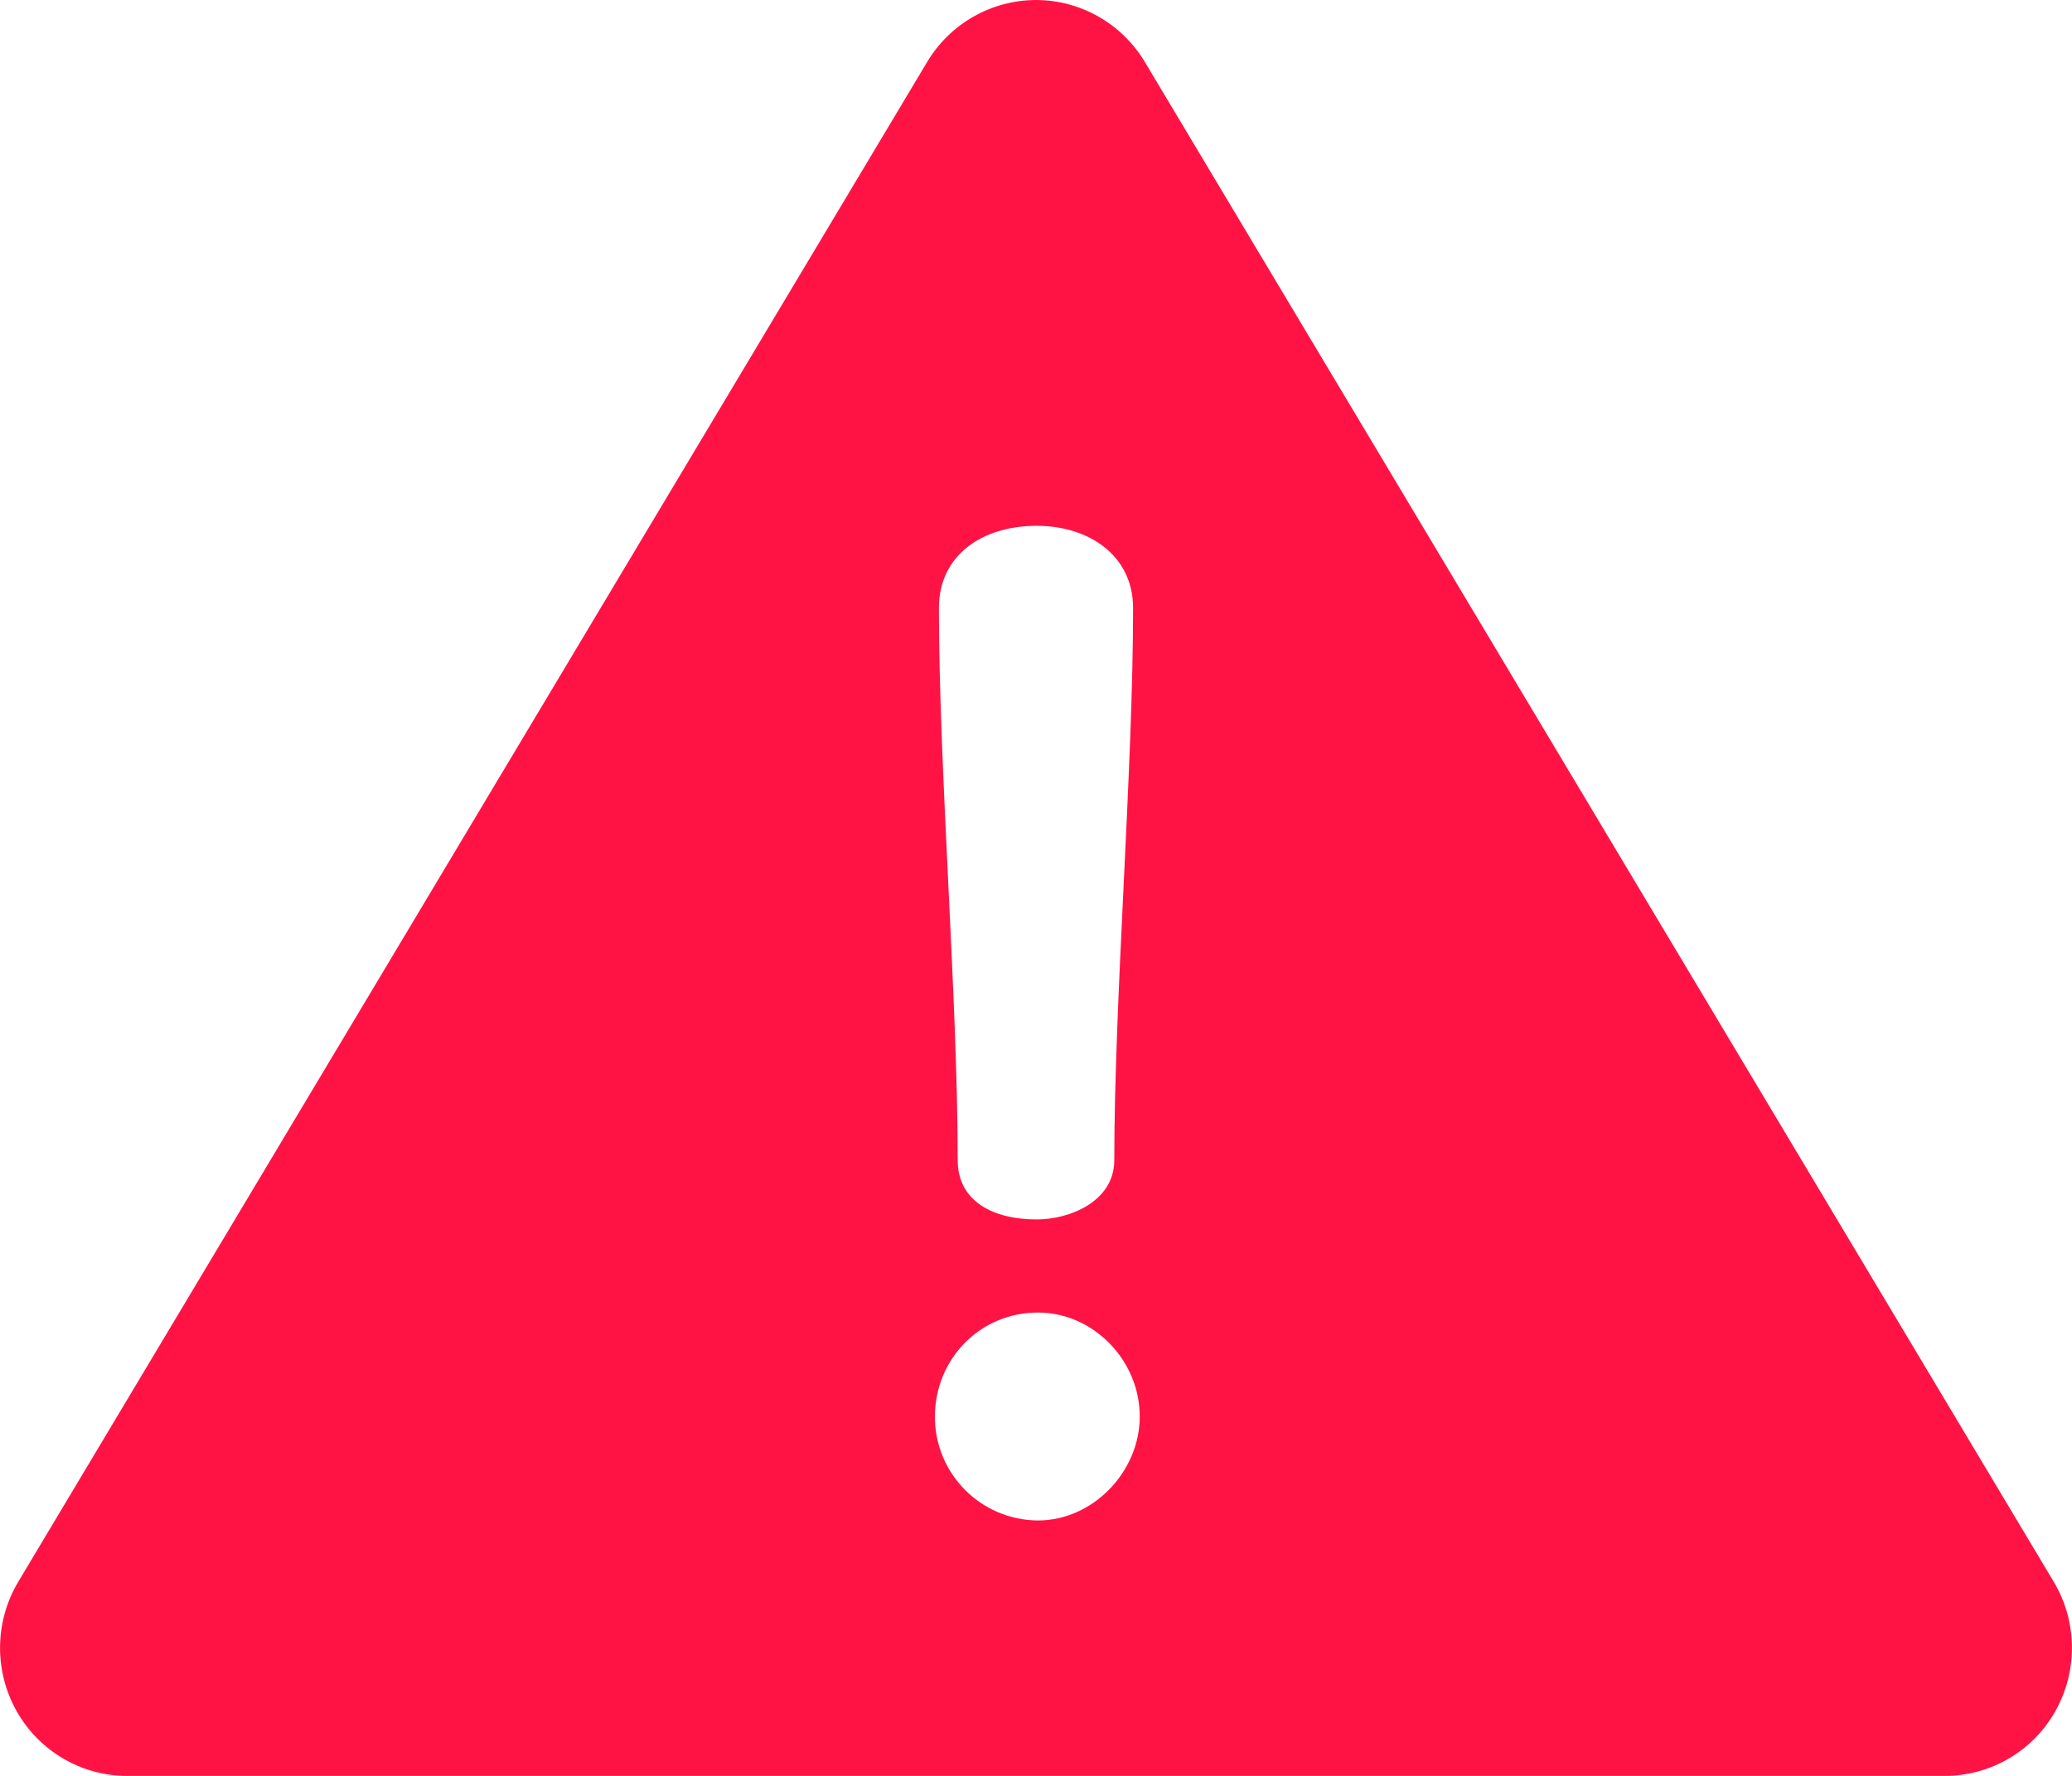
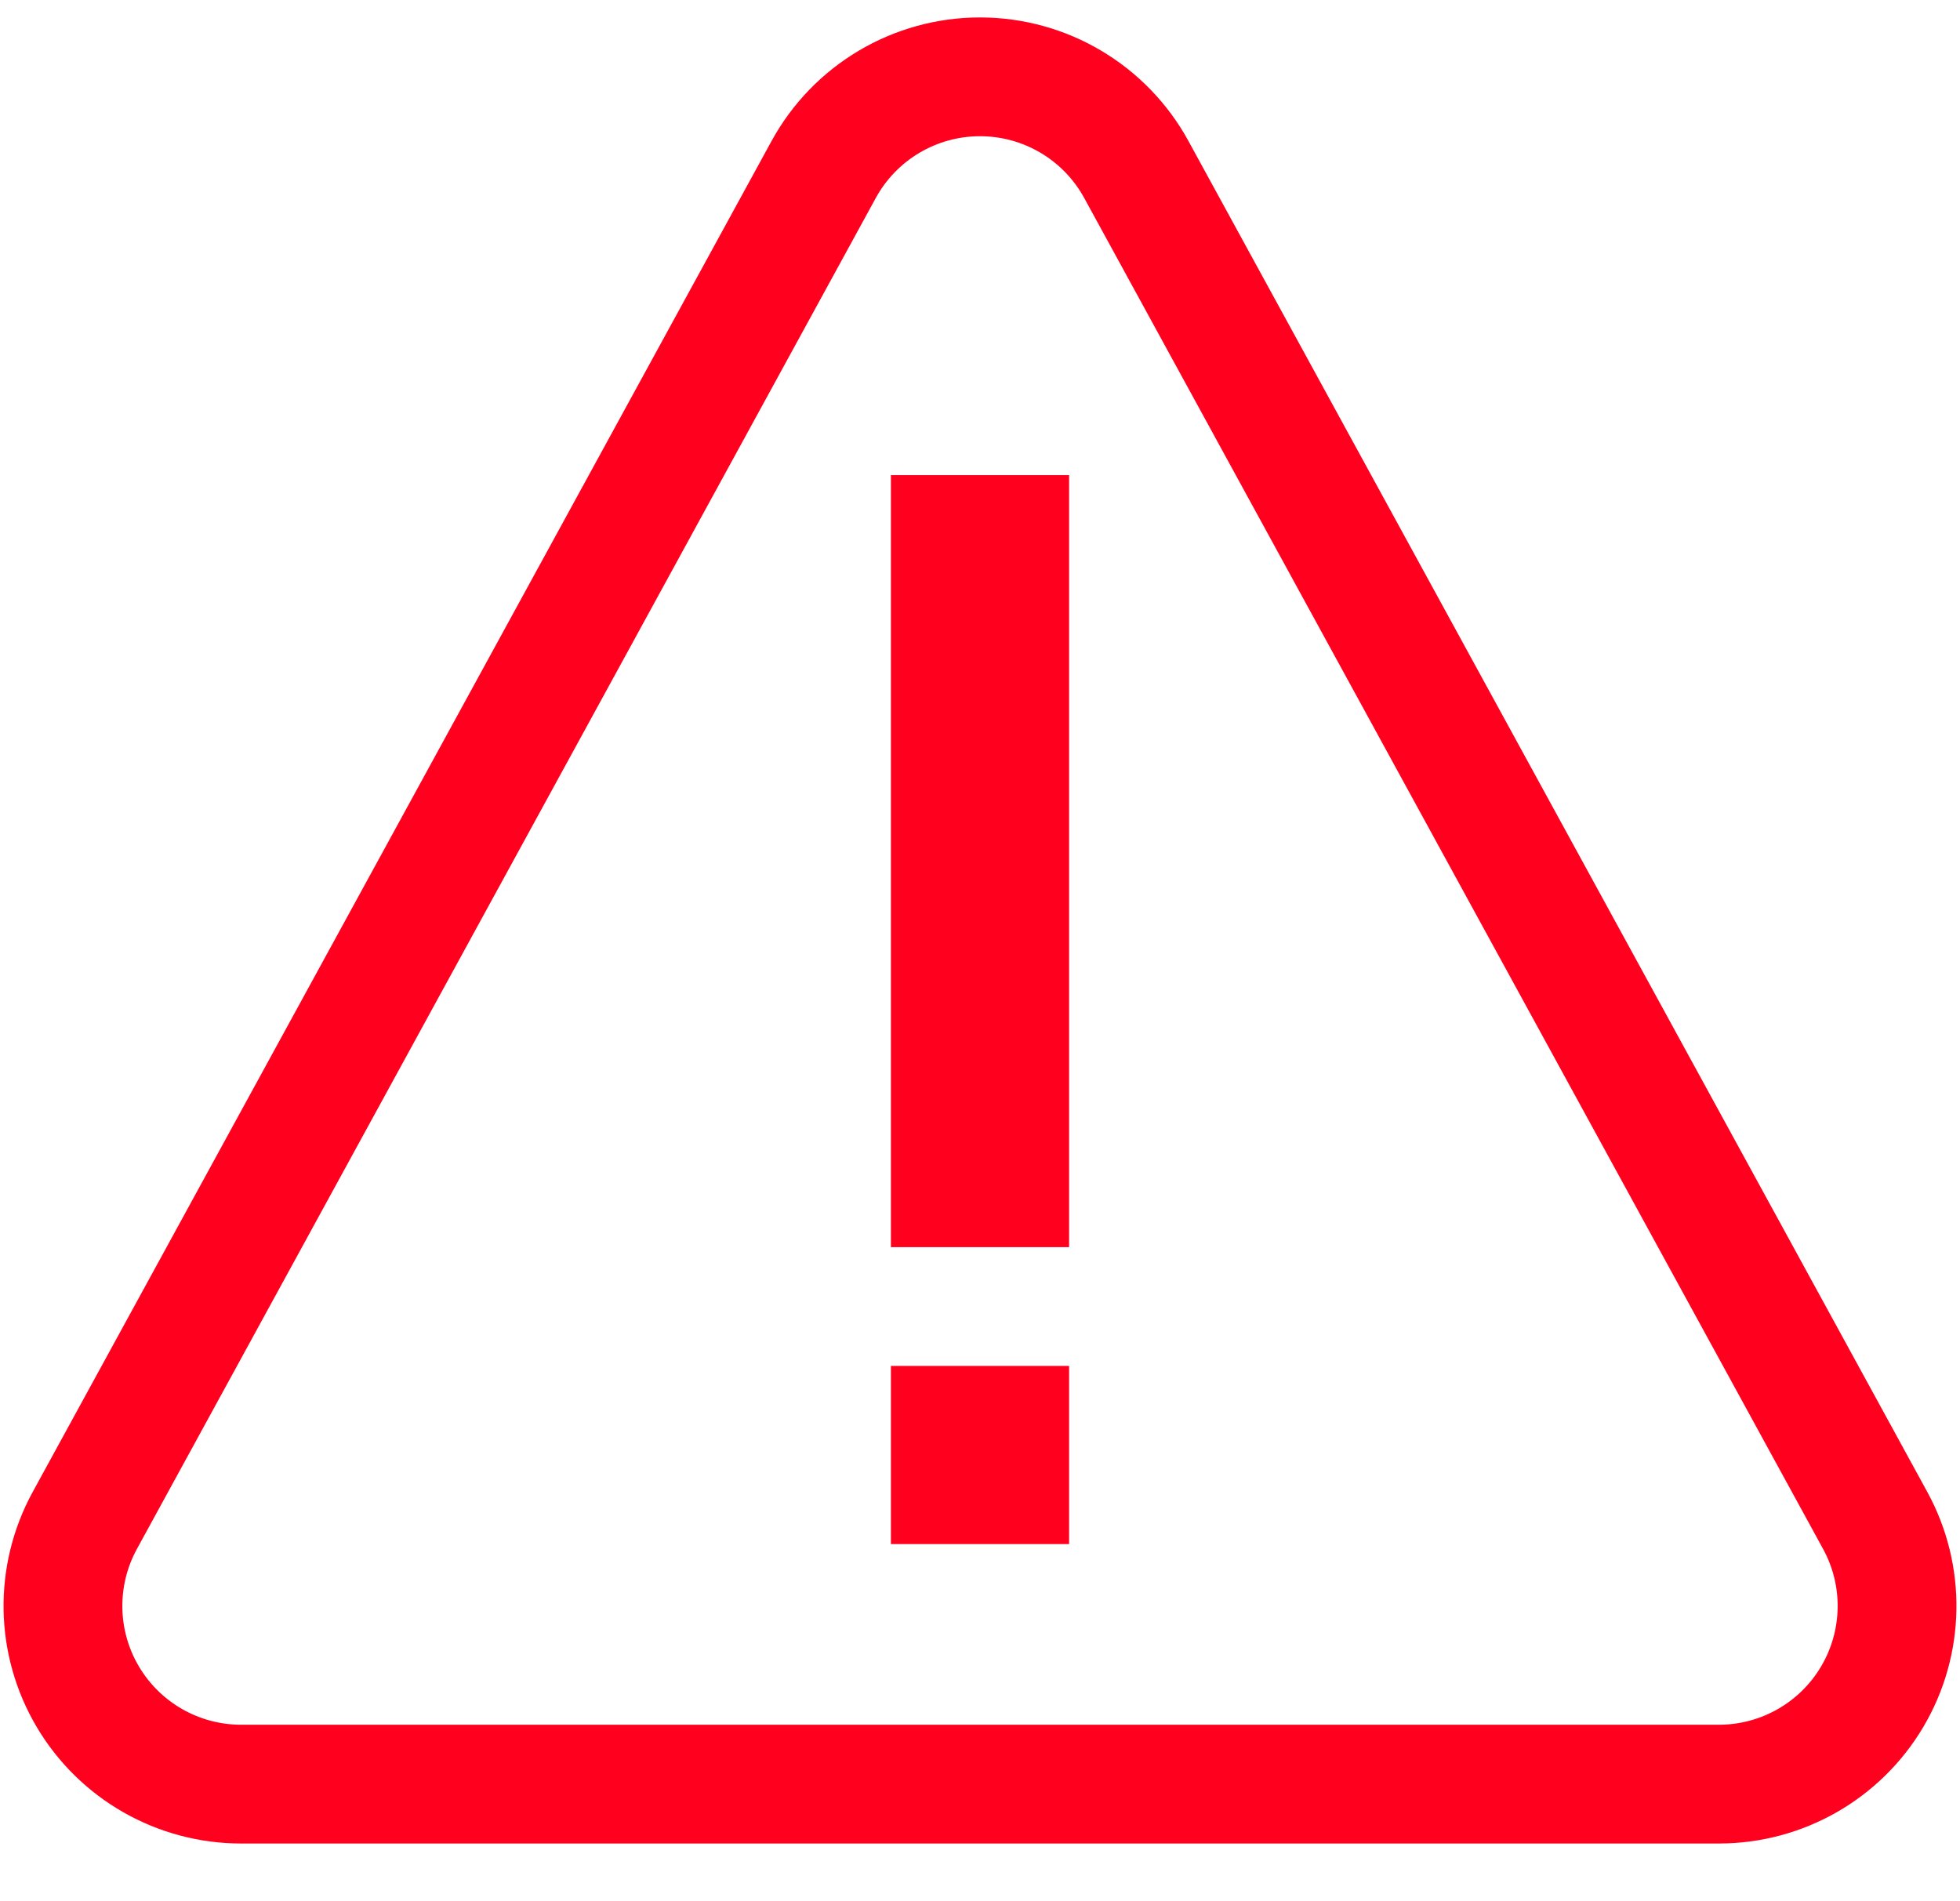
- <svg xmlns="http://www.w3.org/2000/svg" width="14" height="12">
-   <path fill="#FF1345" fill-rule="evenodd" d="M13.877 10.689L7.735.418A.859.859 0 0 0 7 0a.859.859 0 0 0-.735.418L.123 10.689a.872.872 0 0 0-.012.871c.152.272.438.44.747.44h12.284a.857.857 0 0 0 .747-.44.872.872 0 0 0-.012-.871zM7.005 3.553c.352 0 .651.2.651.556 0 1.085-.127 2.645-.127 3.73 0 .283-.307.401-.524.401-.29 0-.534-.119-.534-.401 0-1.085-.127-2.645-.127-3.73 0-.356.29-.556.661-.556zm.009 6.721a.7.7 0 0 1-.697-.702c0-.383.299-.703.697-.703.37 0 .687.32.687.703 0 .373-.317.702-.687.702z" />
+ <svg xmlns="http://www.w3.org/2000/svg" height="32" width="33">
+   <g fill="none" fill-rule="evenodd">
+     <path d="M19.132 2.854l12.44 22.748a3 3 0 01-2.632 4.44H4.06a3 3 0 01-2.632-4.44l12.44-22.748a3 3 0 015.264 0z" stroke="#ff001f" stroke-width="2" />
+     <g fill="#ff001f">
+       <path d="M15 8h3v13h-3zM15 23h3v3h-3z" />
+     </g>
+   </g>
</svg>
